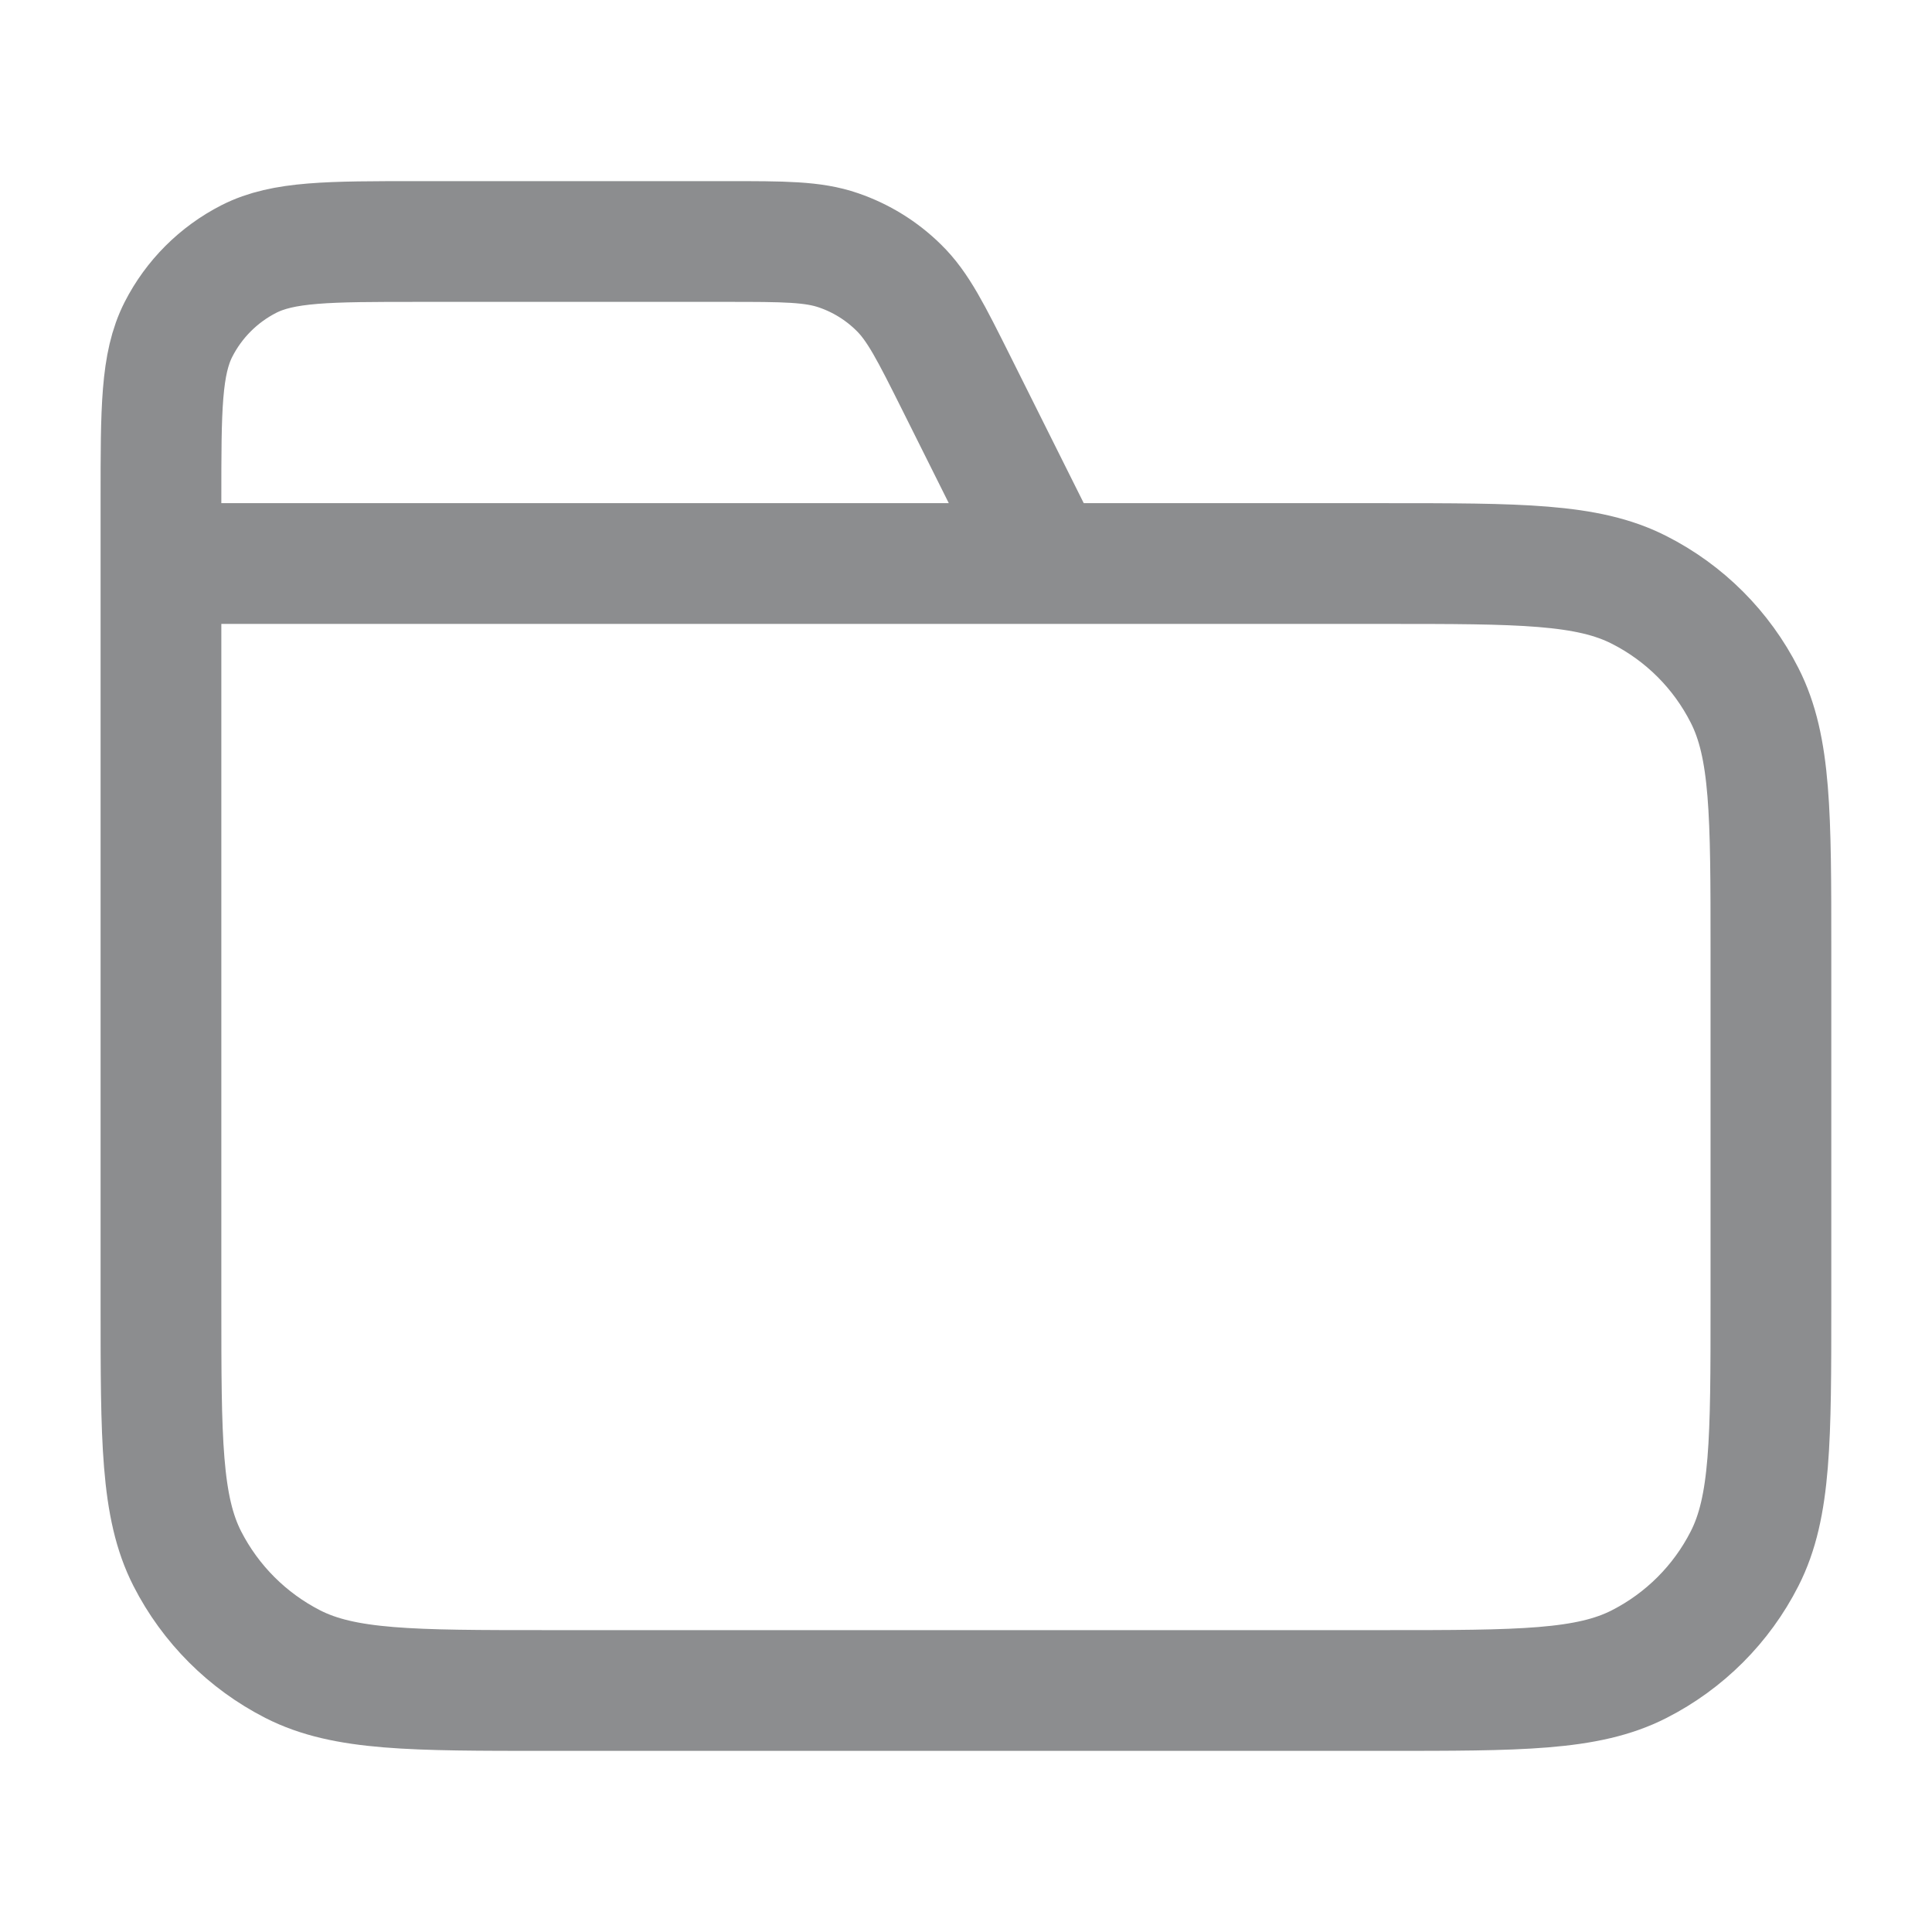
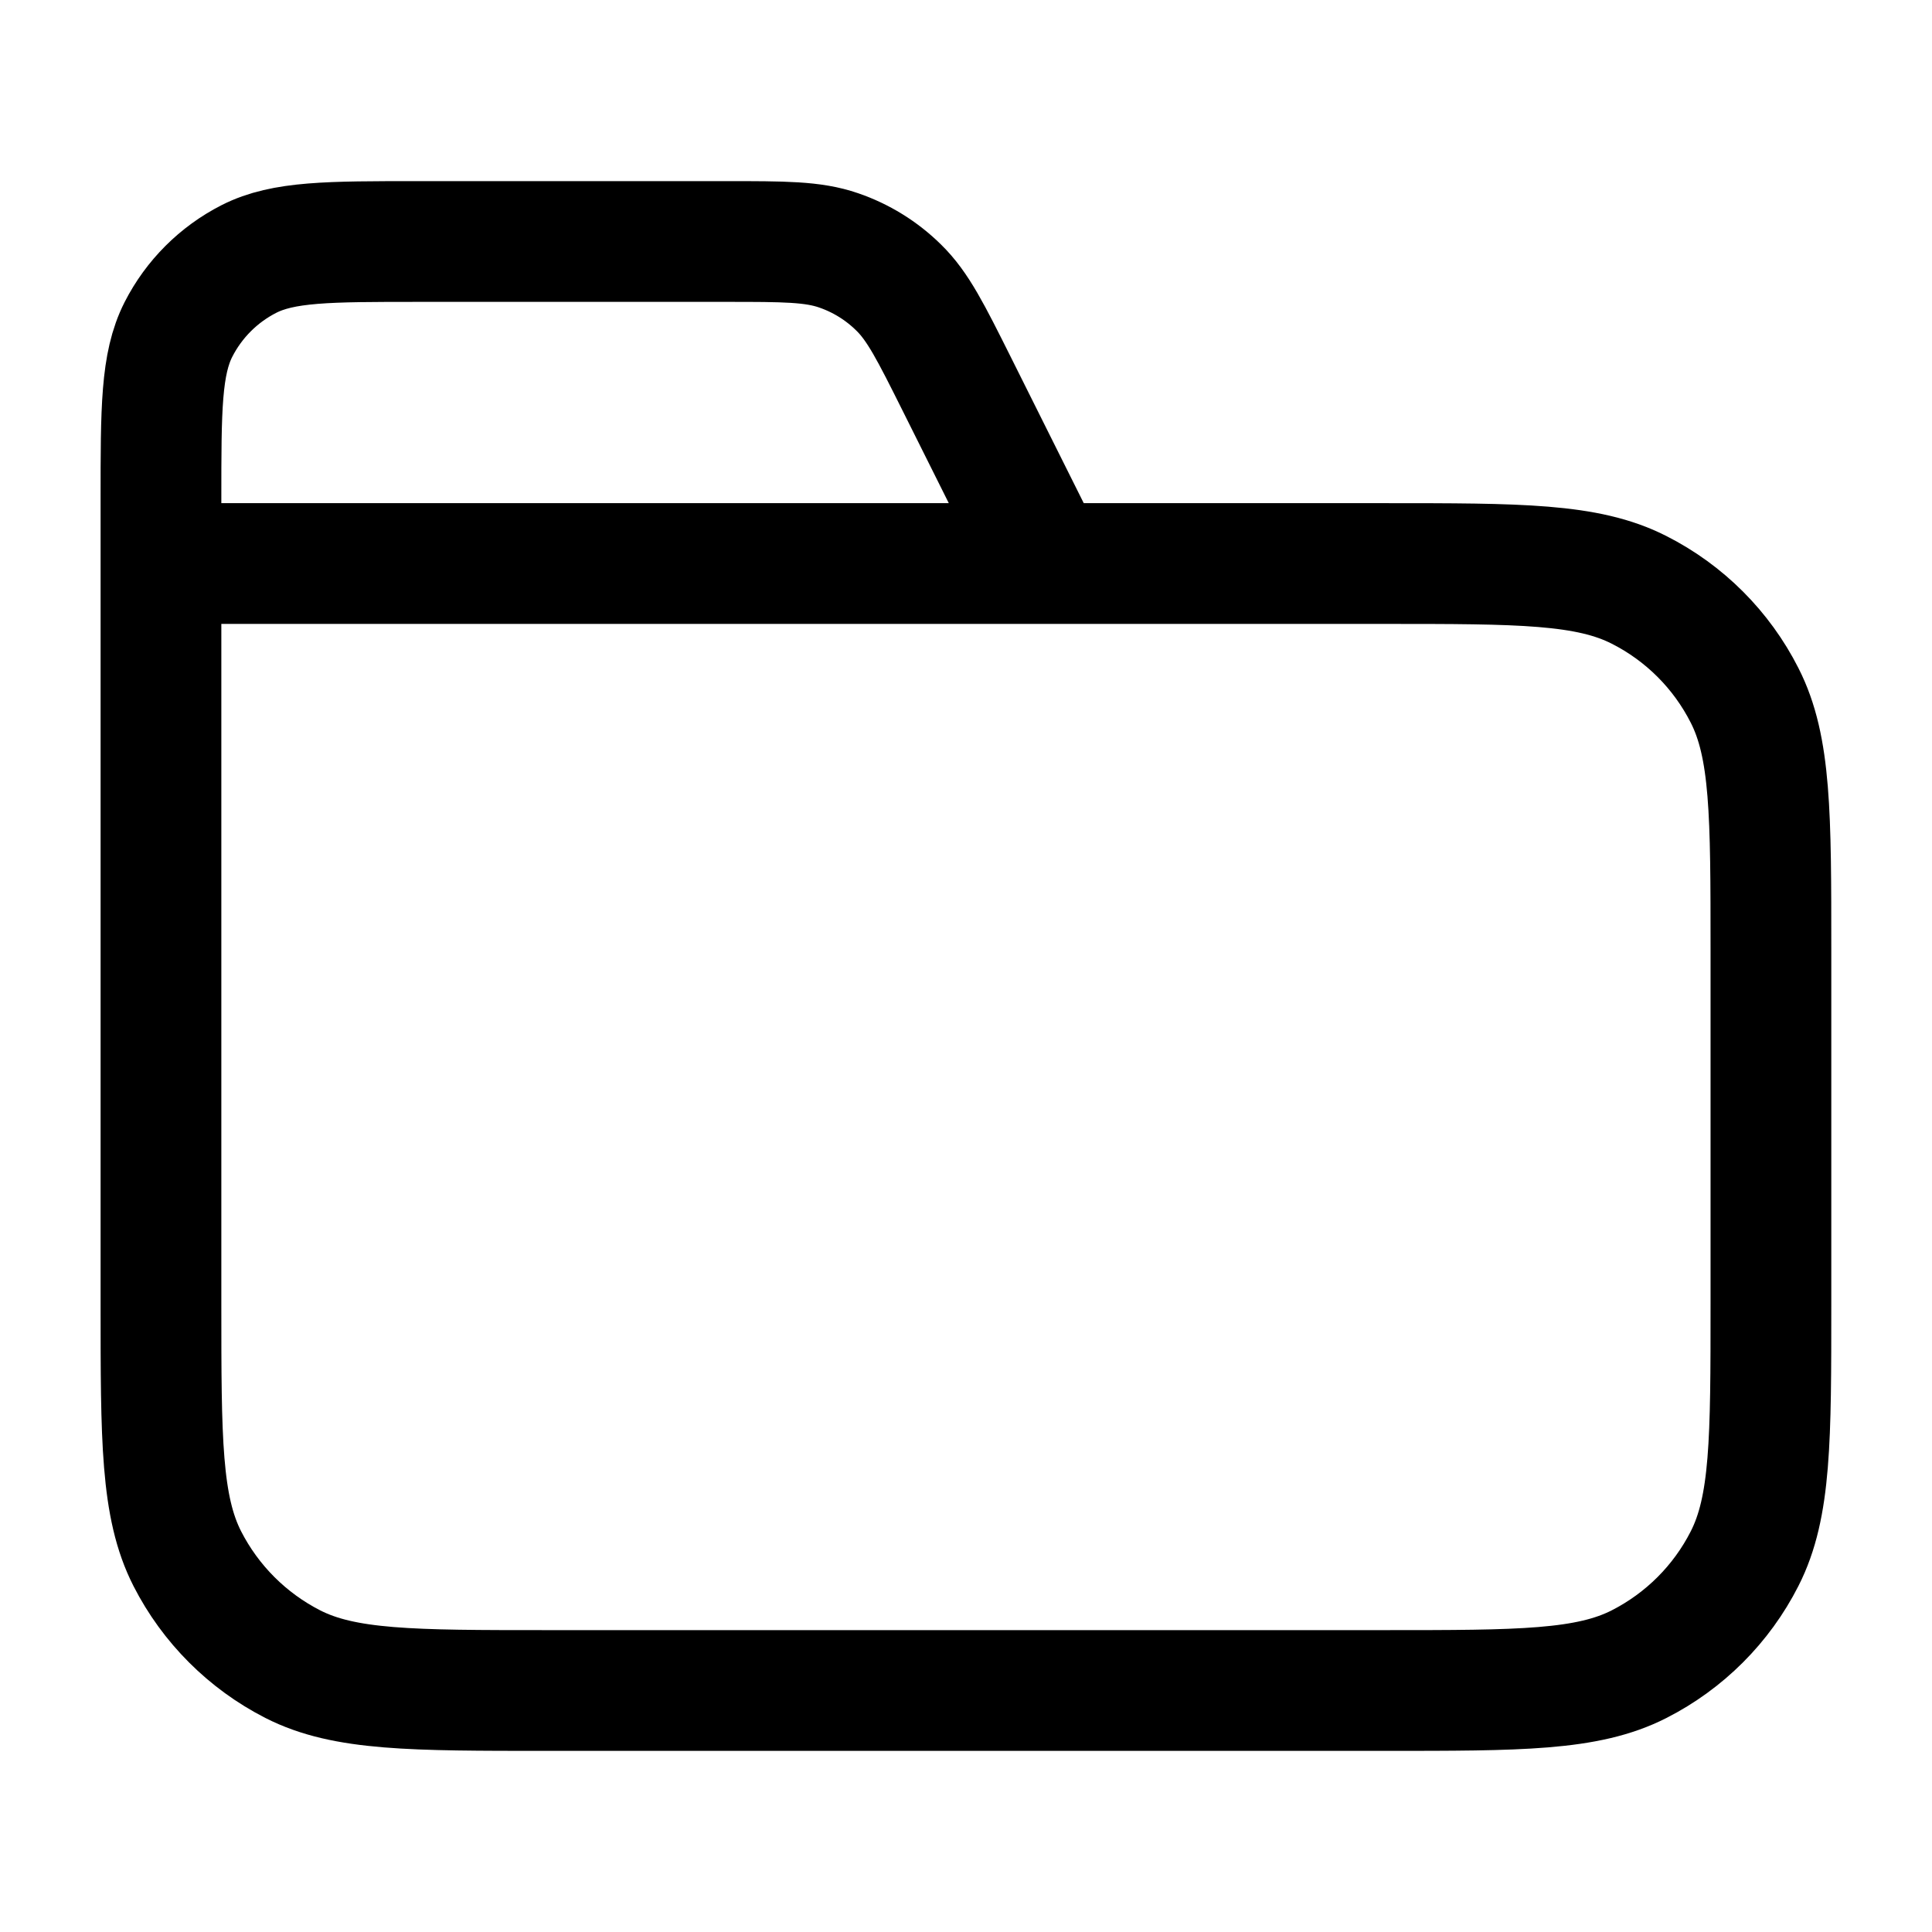
<svg xmlns="http://www.w3.org/2000/svg" width="16" height="16" viewBox="0 0 16 16" fill="none">
-   <path d="M8.666 4.667L7.923 3.179C7.709 2.751 7.602 2.537 7.442 2.381C7.301 2.242 7.131 2.137 6.944 2.073C6.732 2 6.493 2 6.015 2H3.466C2.72 2 2.346 2 2.061 2.145C1.81 2.273 1.606 2.477 1.478 2.728C1.333 3.013 1.333 3.387 1.333 4.133V4.667M1.333 4.667H11.466C12.586 4.667 13.146 4.667 13.574 4.885C13.951 5.076 14.257 5.382 14.448 5.759C14.666 6.187 14.666 6.747 14.666 7.867V10.8C14.666 11.92 14.666 12.48 14.448 12.908C14.257 13.284 13.951 13.59 13.574 13.782C13.146 14 12.586 14 11.466 14H4.533C3.413 14 2.853 14 2.425 13.782C2.049 13.59 1.743 13.284 1.551 12.908C1.333 12.48 1.333 11.92 1.333 10.8V4.667Z" stroke="#8C8D8F" stroke-linecap="round" stroke-linejoin="round" />
+   <path d="M8.666 4.667L7.923 3.179C7.709 2.751 7.602 2.537 7.442 2.381C7.301 2.242 7.131 2.137 6.944 2.073C6.732 2 6.493 2 6.015 2H3.466C2.72 2 2.346 2 2.061 2.145C1.81 2.273 1.606 2.477 1.478 2.728C1.333 3.013 1.333 3.387 1.333 4.133V4.667M1.333 4.667H11.466C12.586 4.667 13.146 4.667 13.574 4.885C13.951 5.076 14.257 5.382 14.448 5.759C14.666 6.187 14.666 6.747 14.666 7.867V10.8C14.666 11.92 14.666 12.48 14.448 12.908C14.257 13.284 13.951 13.59 13.574 13.782C13.146 14 12.586 14 11.466 14H4.533C3.413 14 2.853 14 2.425 13.782C2.049 13.59 1.743 13.284 1.551 12.908C1.333 12.48 1.333 11.92 1.333 10.8V4.667Z" stroke="currentColor" stroke-linecap="round" stroke-linejoin="round" />
</svg>
